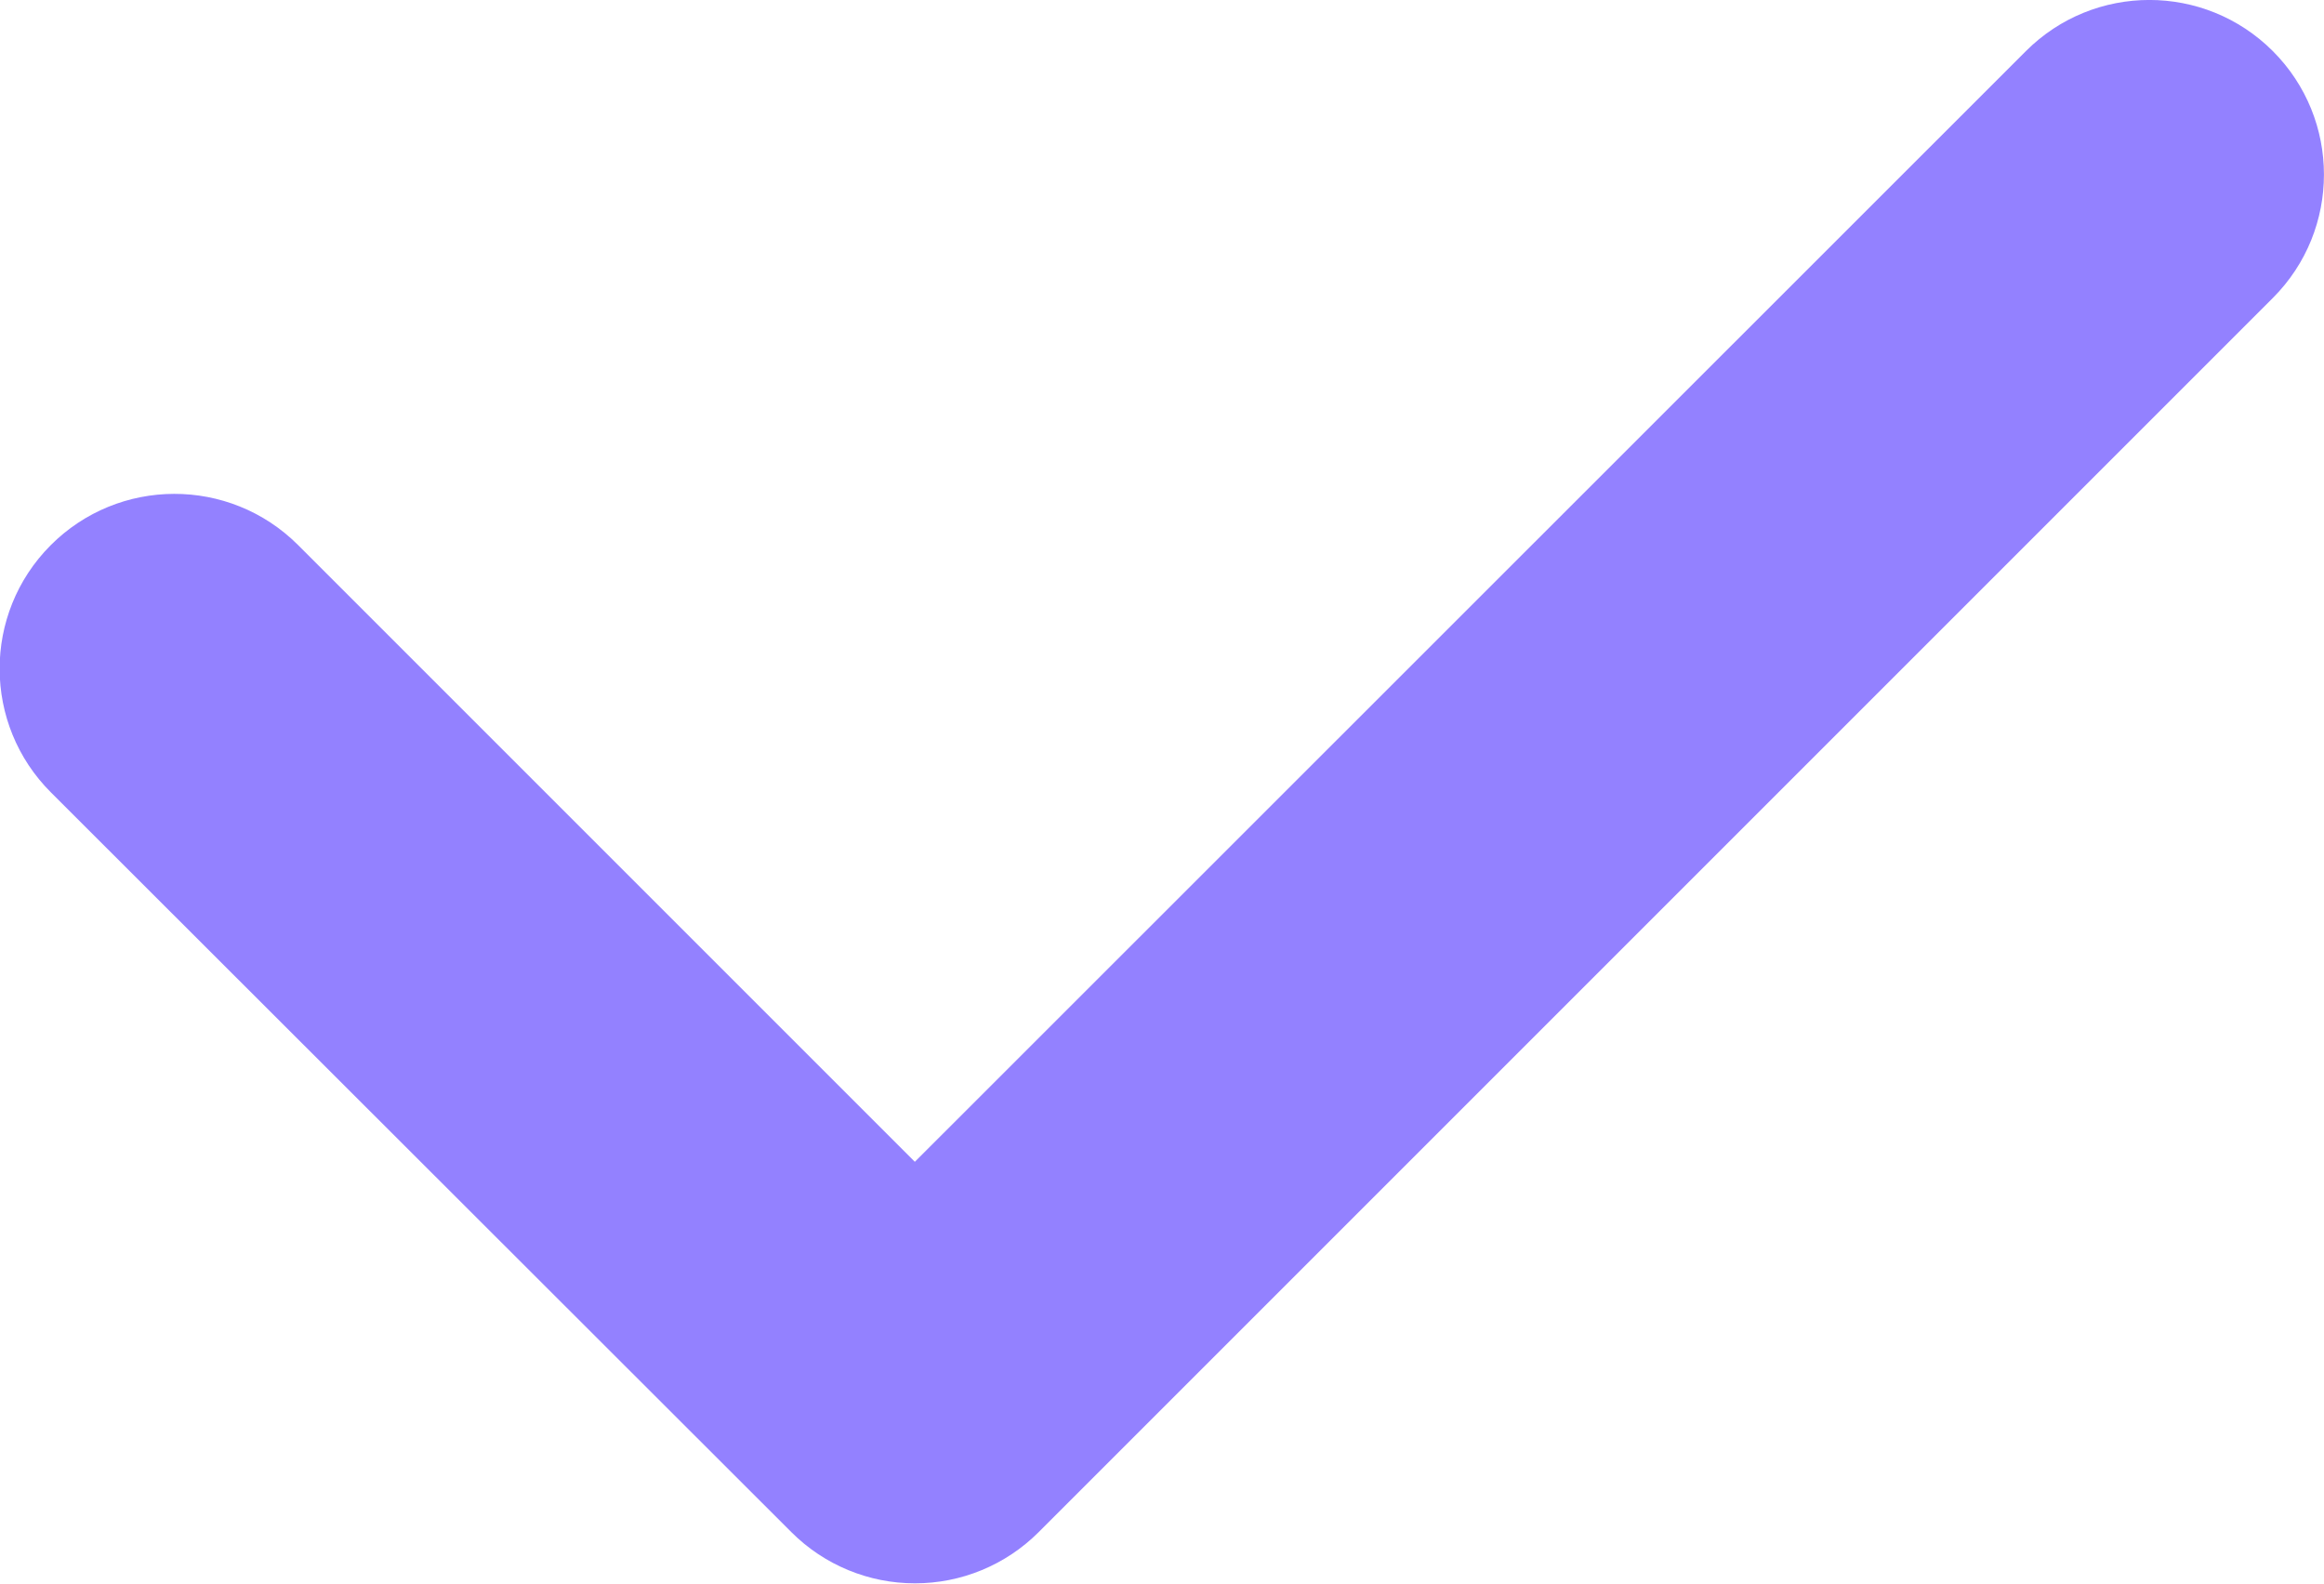
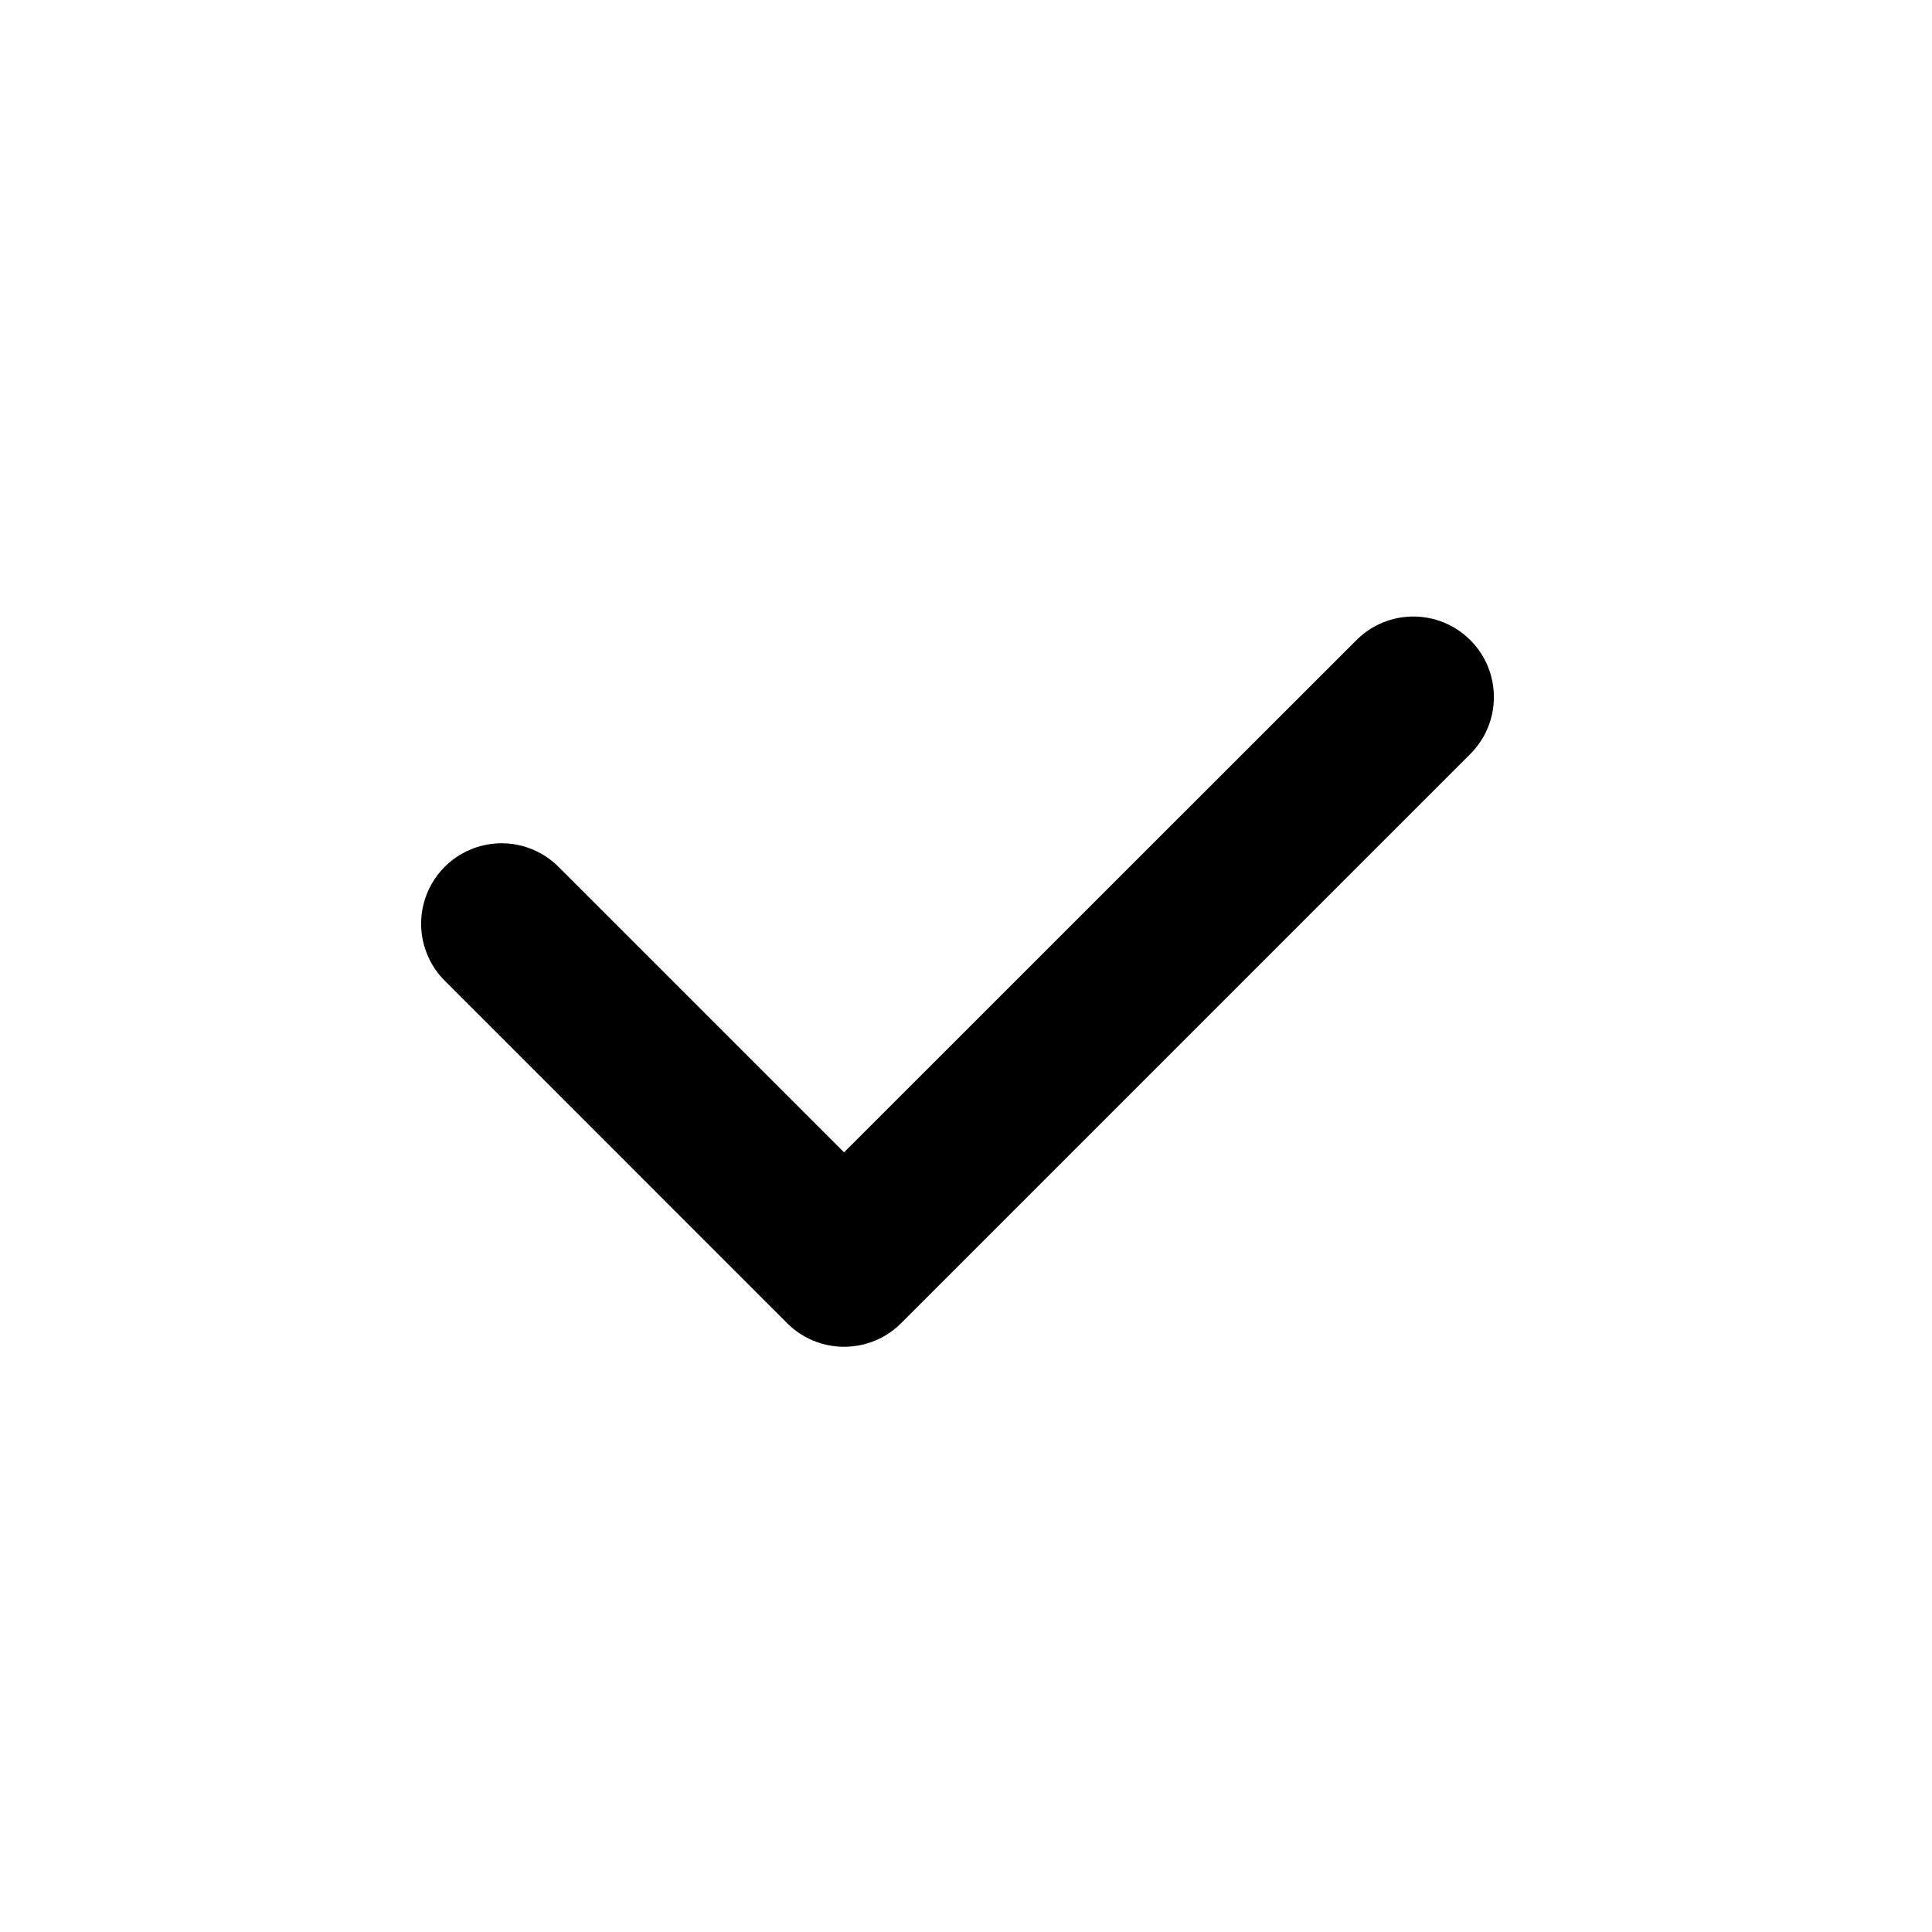
- <svg xmlns="http://www.w3.org/2000/svg" width="13.314" height="9.071" viewBox="0 0 13.314 9.071">
-   <path id="check" d="M5.486,9.73a1,1,0,0,1-.707-.292L.537,5.2A1,1,0,1,1,1.95,3.78L5.485,7.315,11.85.952a1,1,0,0,1,1.415,1.414L6.193,9.438A1,1,0,0,1,5.486,9.73Z" transform="translate(-0.244 -0.659)" fill="#9381ff" />
+ <svg xmlns="http://www.w3.org/2000/svg" viewBox="-5 -7 24 24" width="24" height="24" preserveAspectRatio="xMinYMin" class="jam jam-check">
+   <path d="M5.486 9.73a.997.997 0 0 1-.707-.292L.537 5.195A1 1 0 1 1 1.95 3.78l3.535 3.535L11.85.952a1 1 0 0 1 1.415 1.414L6.193 9.438a.997.997 0 0 1-.707.292z" />
</svg>
